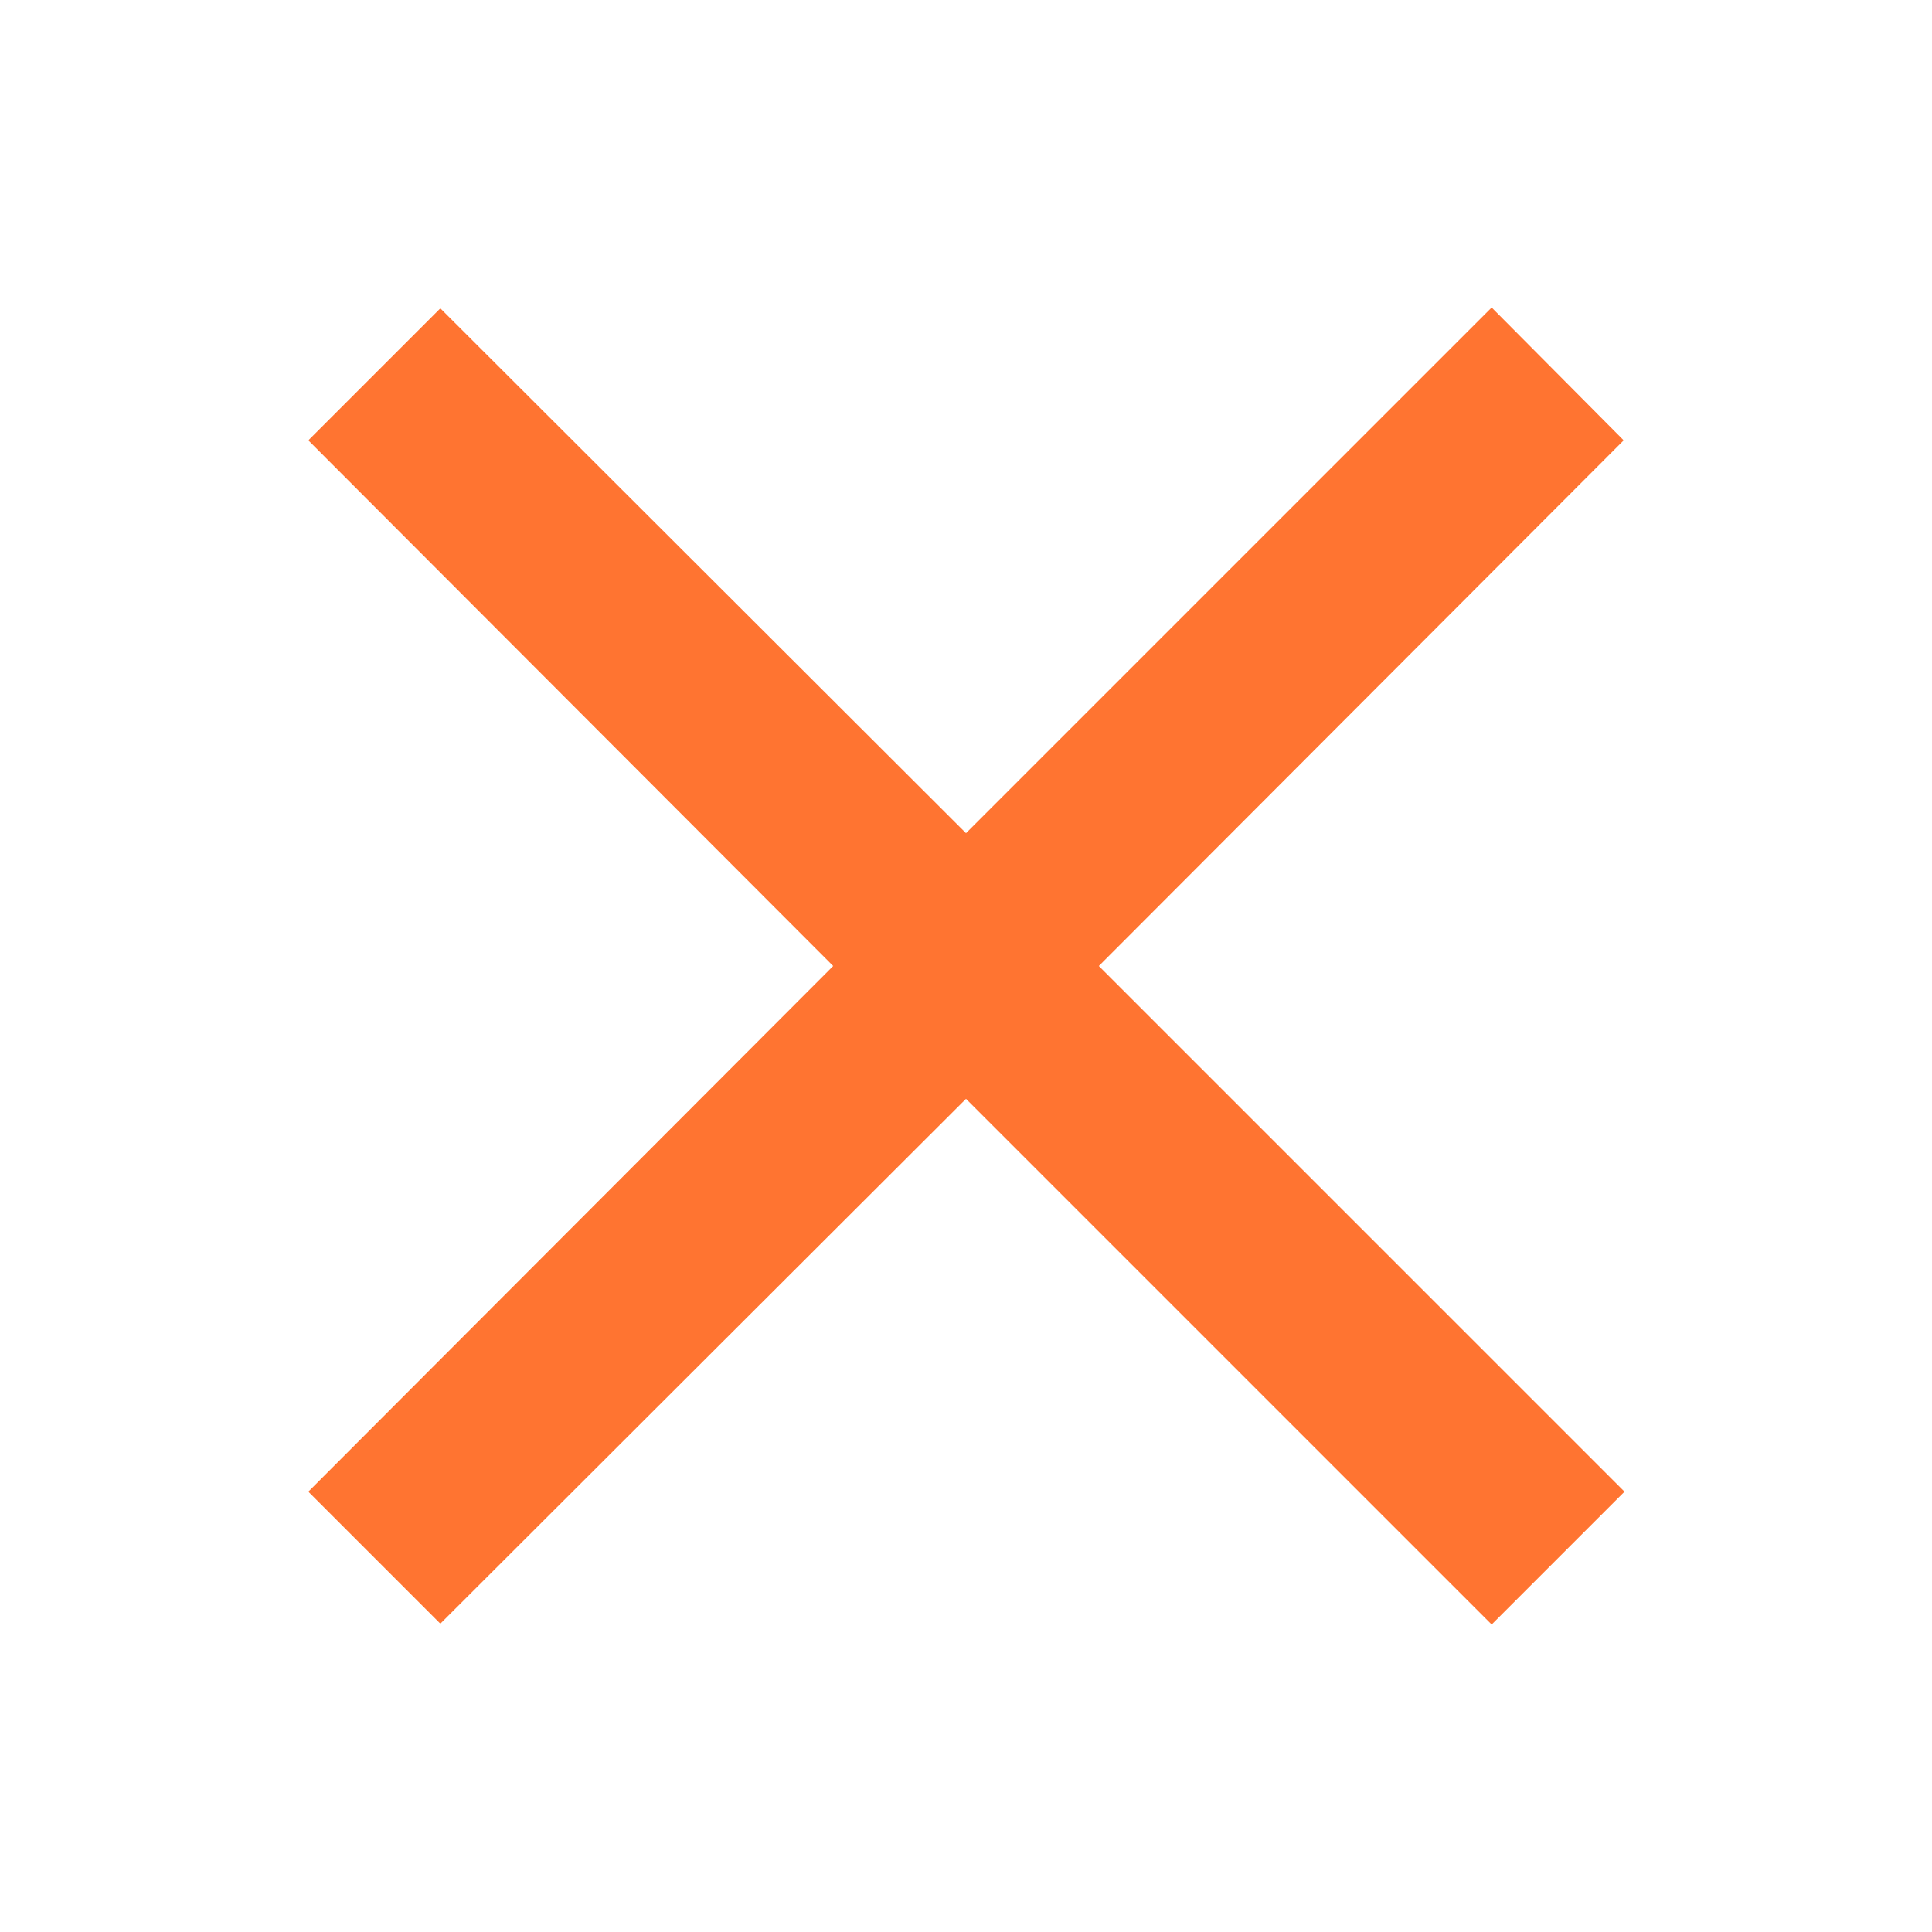
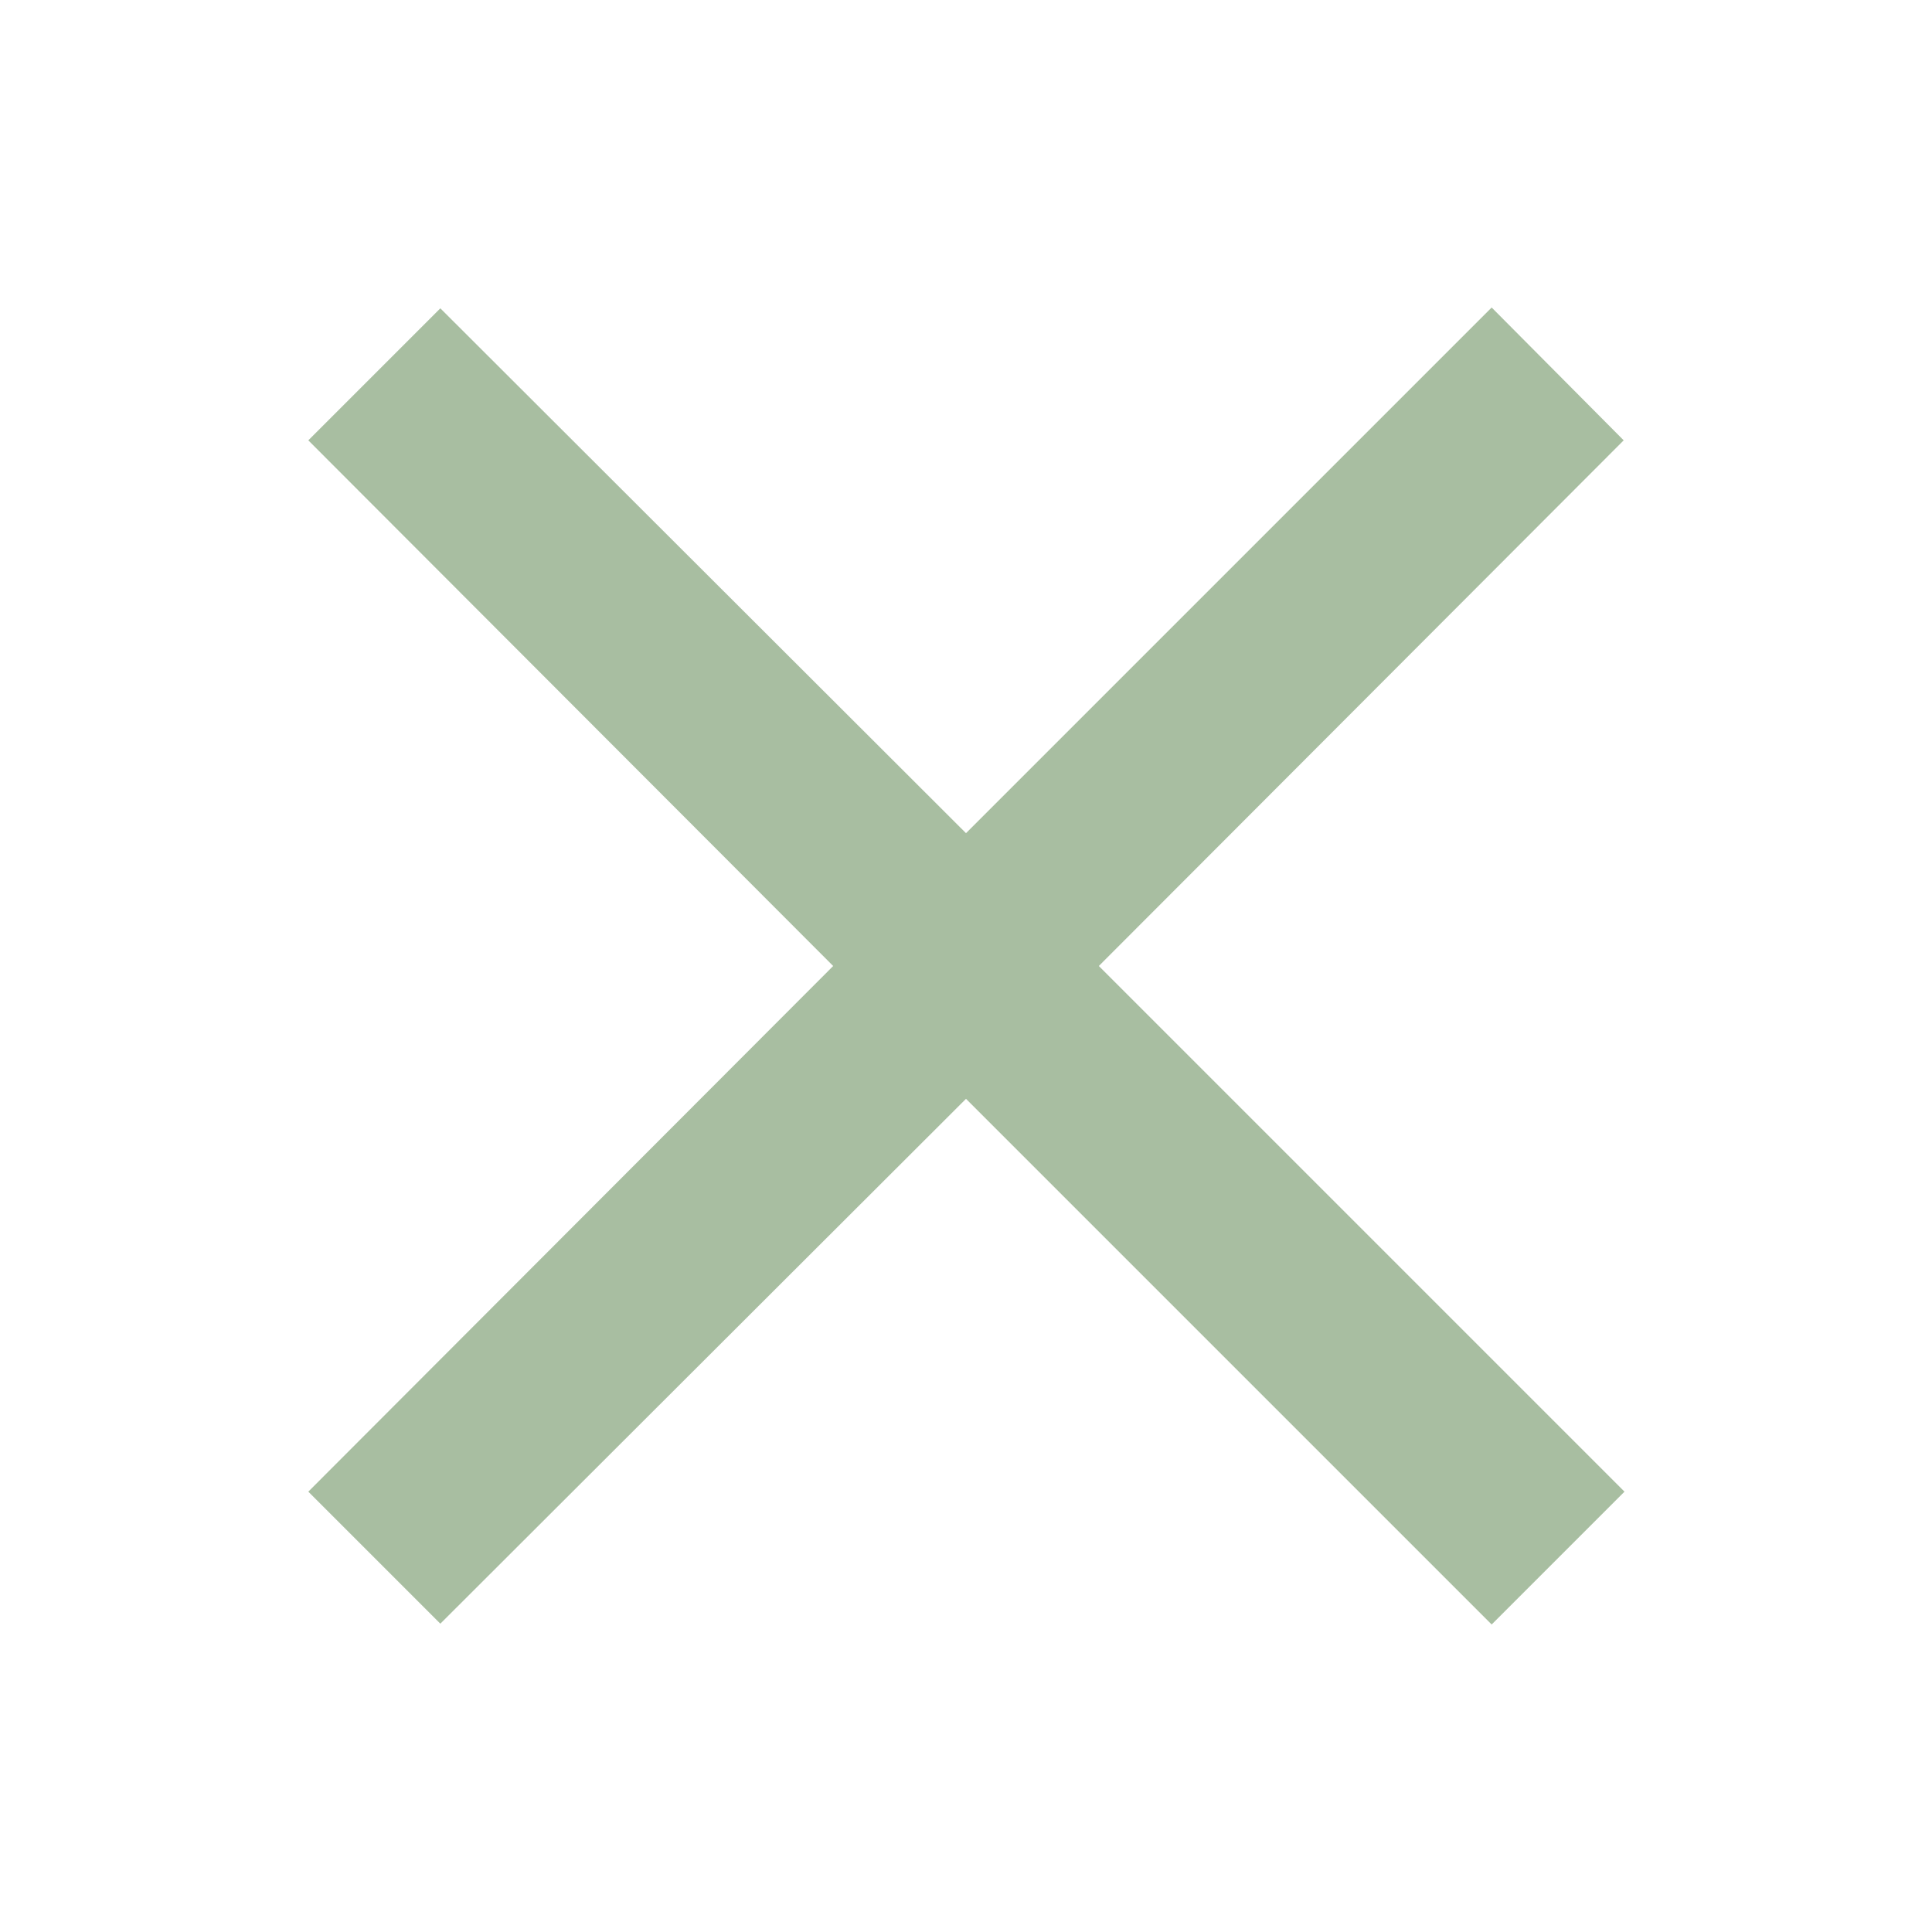
<svg xmlns="http://www.w3.org/2000/svg" xmlns:xlink="http://www.w3.org/1999/xlink" viewBox="0 0 24 24">
  <defs>
-     <style>.cls-1,.cls-2{fill:#ff7431;}.cls-1{opacity:0;}</style>
+     <style>.cls-1,.cls-2{fill:#a8bea1;}.cls-1{opacity:0;}</style>
    <symbol id="Новый_символ_18" data-name="Новый символ 18" viewBox="0 0 24 24">
      <rect class="cls-1" width="24" height="24" />
      <path class="cls-2" d="M20.17,5.47,13.65,12l6.53,6.53-1.65,1.65L12,13.65,5.47,20.17,3.83,18.53,10.35,12,3.83,5.47,5.47,3.83,12,10.35l6.53-6.53Z" />
    </symbol>
  </defs>
  <g id="Слой_2" data-name="Слой 2">
    <g id="main">
      <use width="24" height="24" xlink:href="#Новый_символ_18" />
    </g>
  </g>
</svg>
